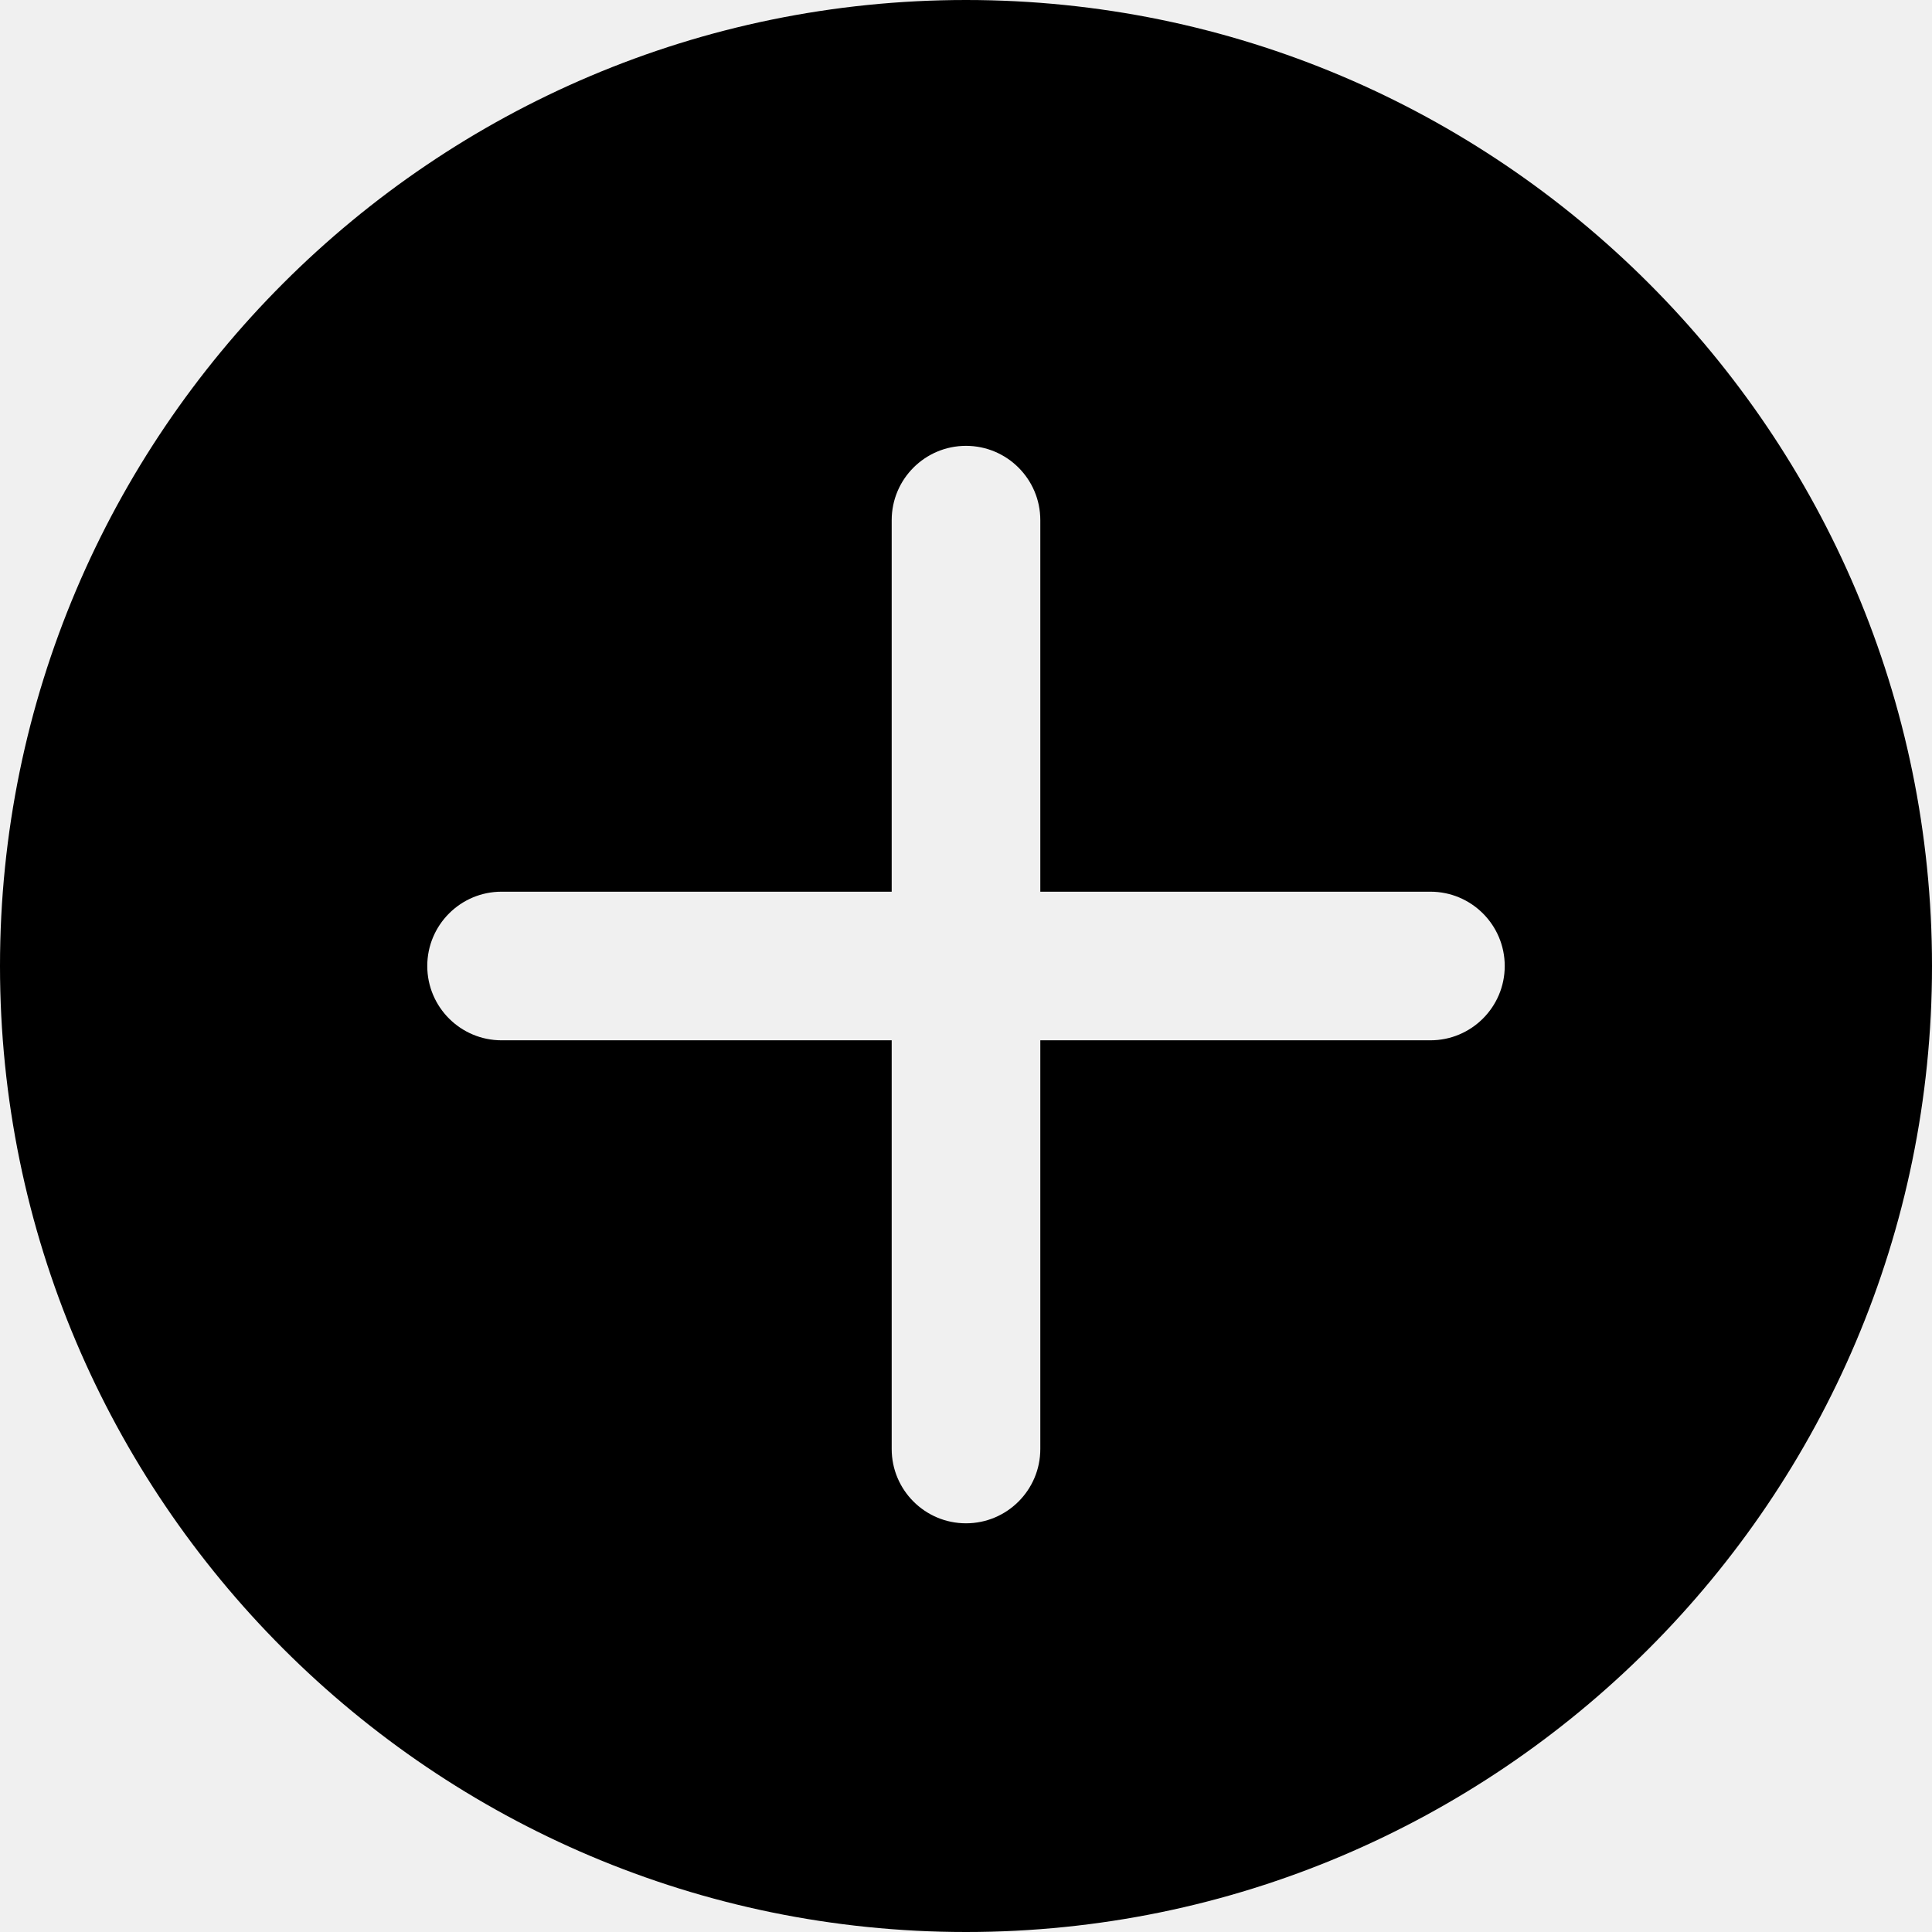
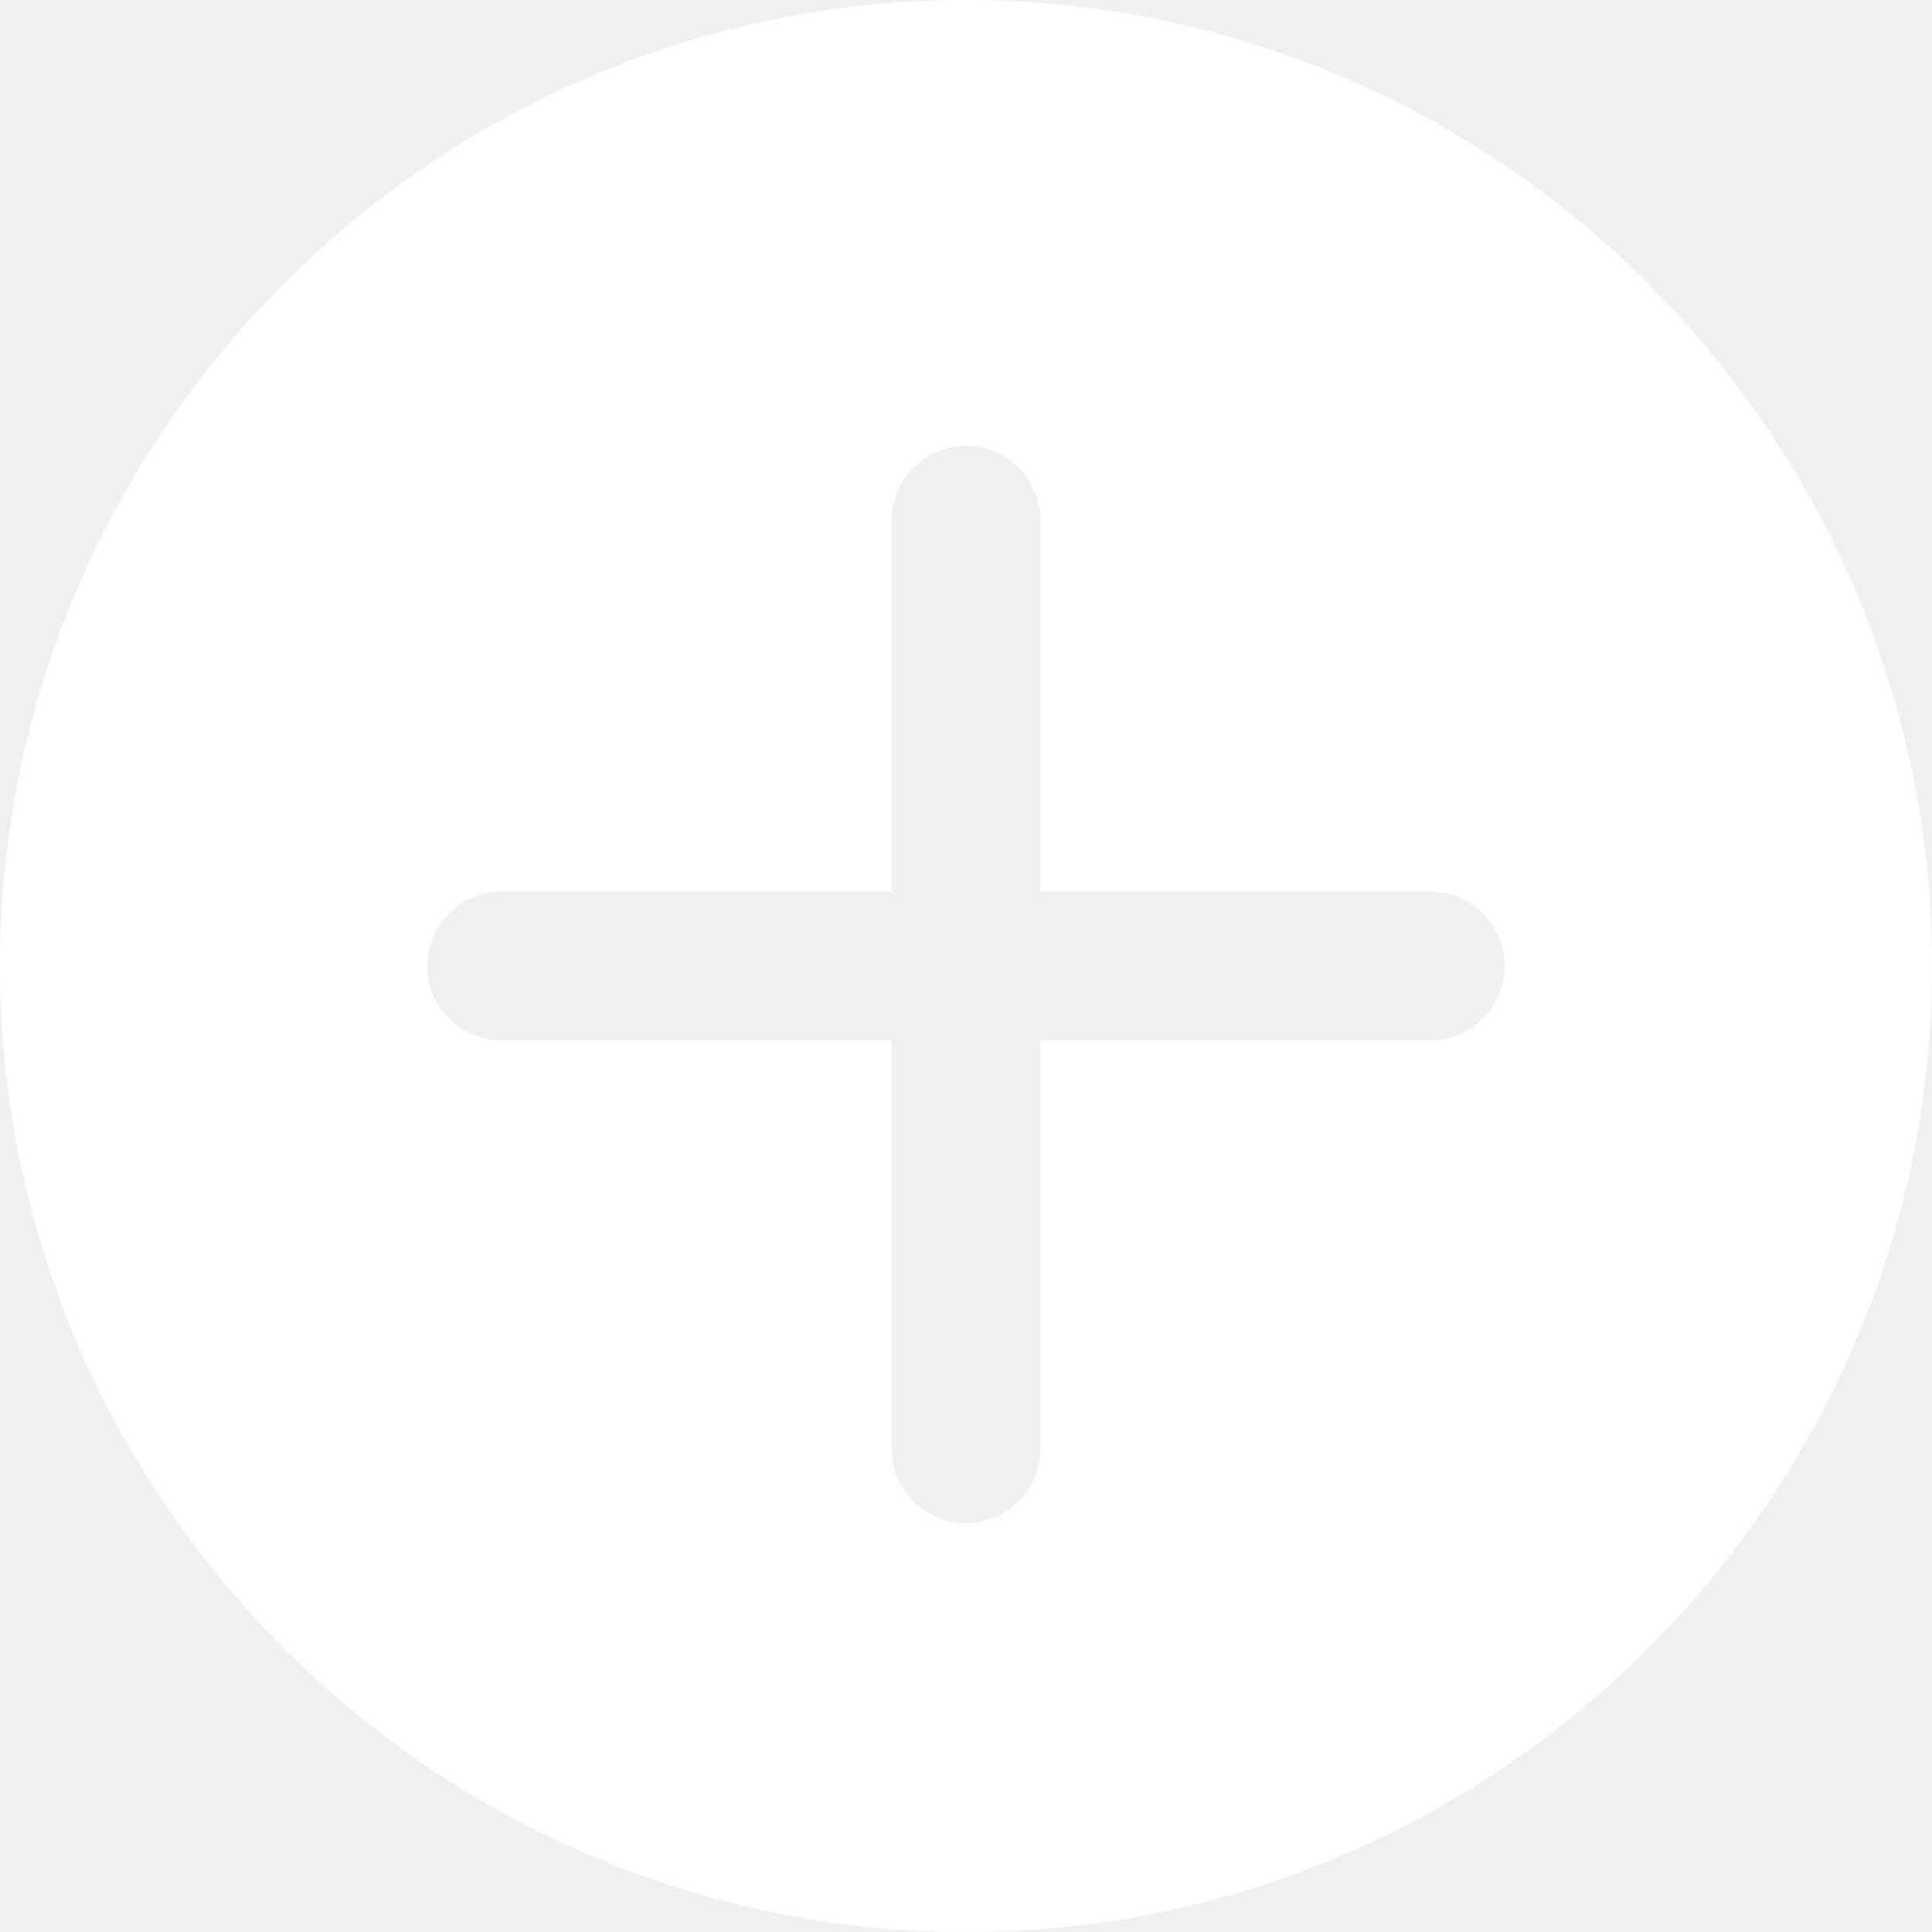
<svg xmlns="http://www.w3.org/2000/svg" version="1.1" id="Capa_1" x="0px" y="0px" viewBox="0 0 52 52" style="enable-background:new 0 0 52 52;" xml:space="preserve">
-   <path d="M26,0C11.664,0,0,11.663,0,26s11.664,26,26,26s26-11.663,26-26S40.336,0,26,0z M38.5,28H28v11c0,1.104-0.896,2-2,2  s-2-0.896-2-2V28H13.5c-1.104,0-2-0.896-2-2s0.896-2,2-2H24V14c0-1.104,0.896-2,2-2s2,0.896,2,2v10h10.5c1.104,0,2,0.896,2,2  S39.604,28,38.5,28z" />
-   <g>
- </g>
-   <g>
- </g>
-   <g>
- </g>
-   <g>
- </g>
-   <g>
- </g>
-   <g>
- </g>
-   <g>
- </g>
-   <g>
- </g>
-   <g>
- </g>
-   <g>
- </g>
-   <g>
- </g>
-   <g>
- </g>
-   <g>
- </g>
-   <g>
- </g>
-   <g>
- </g>
+   <style type="text/css">
+ 	.st0{fill:#FFFFFF;}
+ </style>
+   <path class="st0" d="M26,0C11.7,0,0,11.7,0,26s11.7,26,26,26s26-11.7,26-26S40.3,0,26,0z M38.5,28H28v11c0,1.1-0.9,2-2,2s-2-0.9-2-2  V28H13.5c-1.1,0-2-0.9-2-2s0.9-2,2-2H24V14c0-1.1,0.9-2,2-2s2,0.9,2,2v10h10.5c1.1,0,2,0.9,2,2S39.6,28,38.5,28z" />
</svg>
